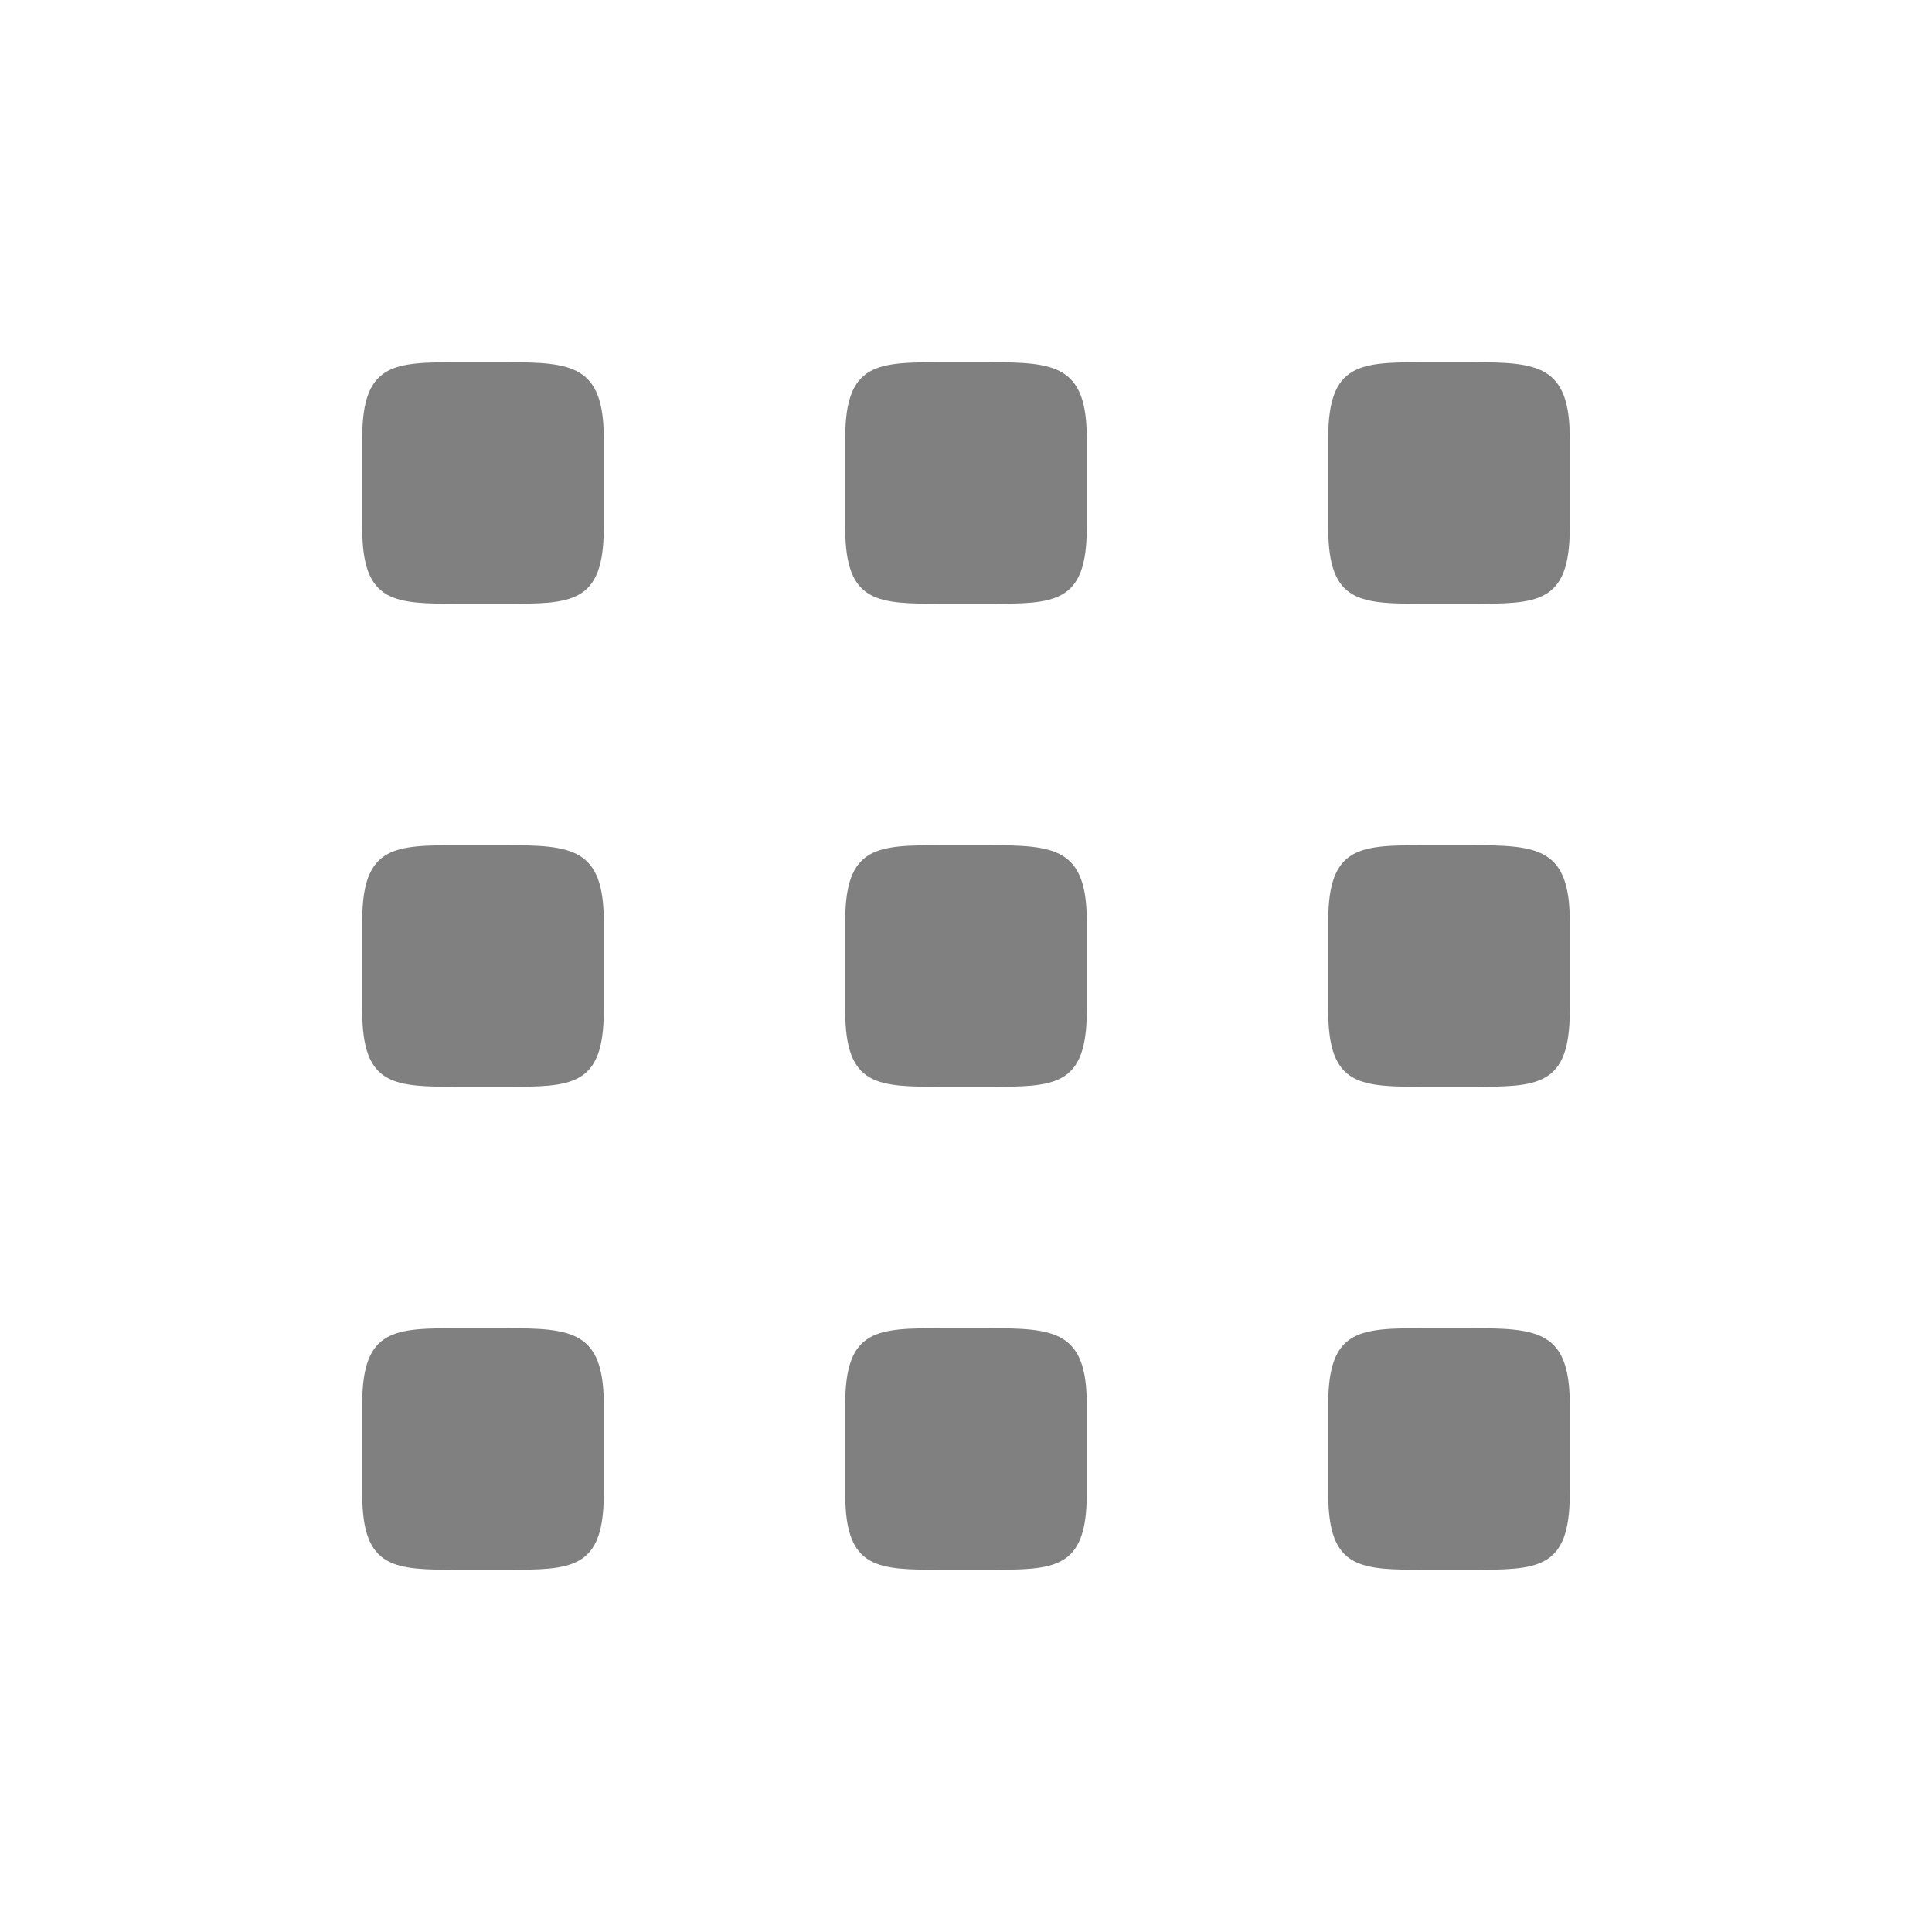
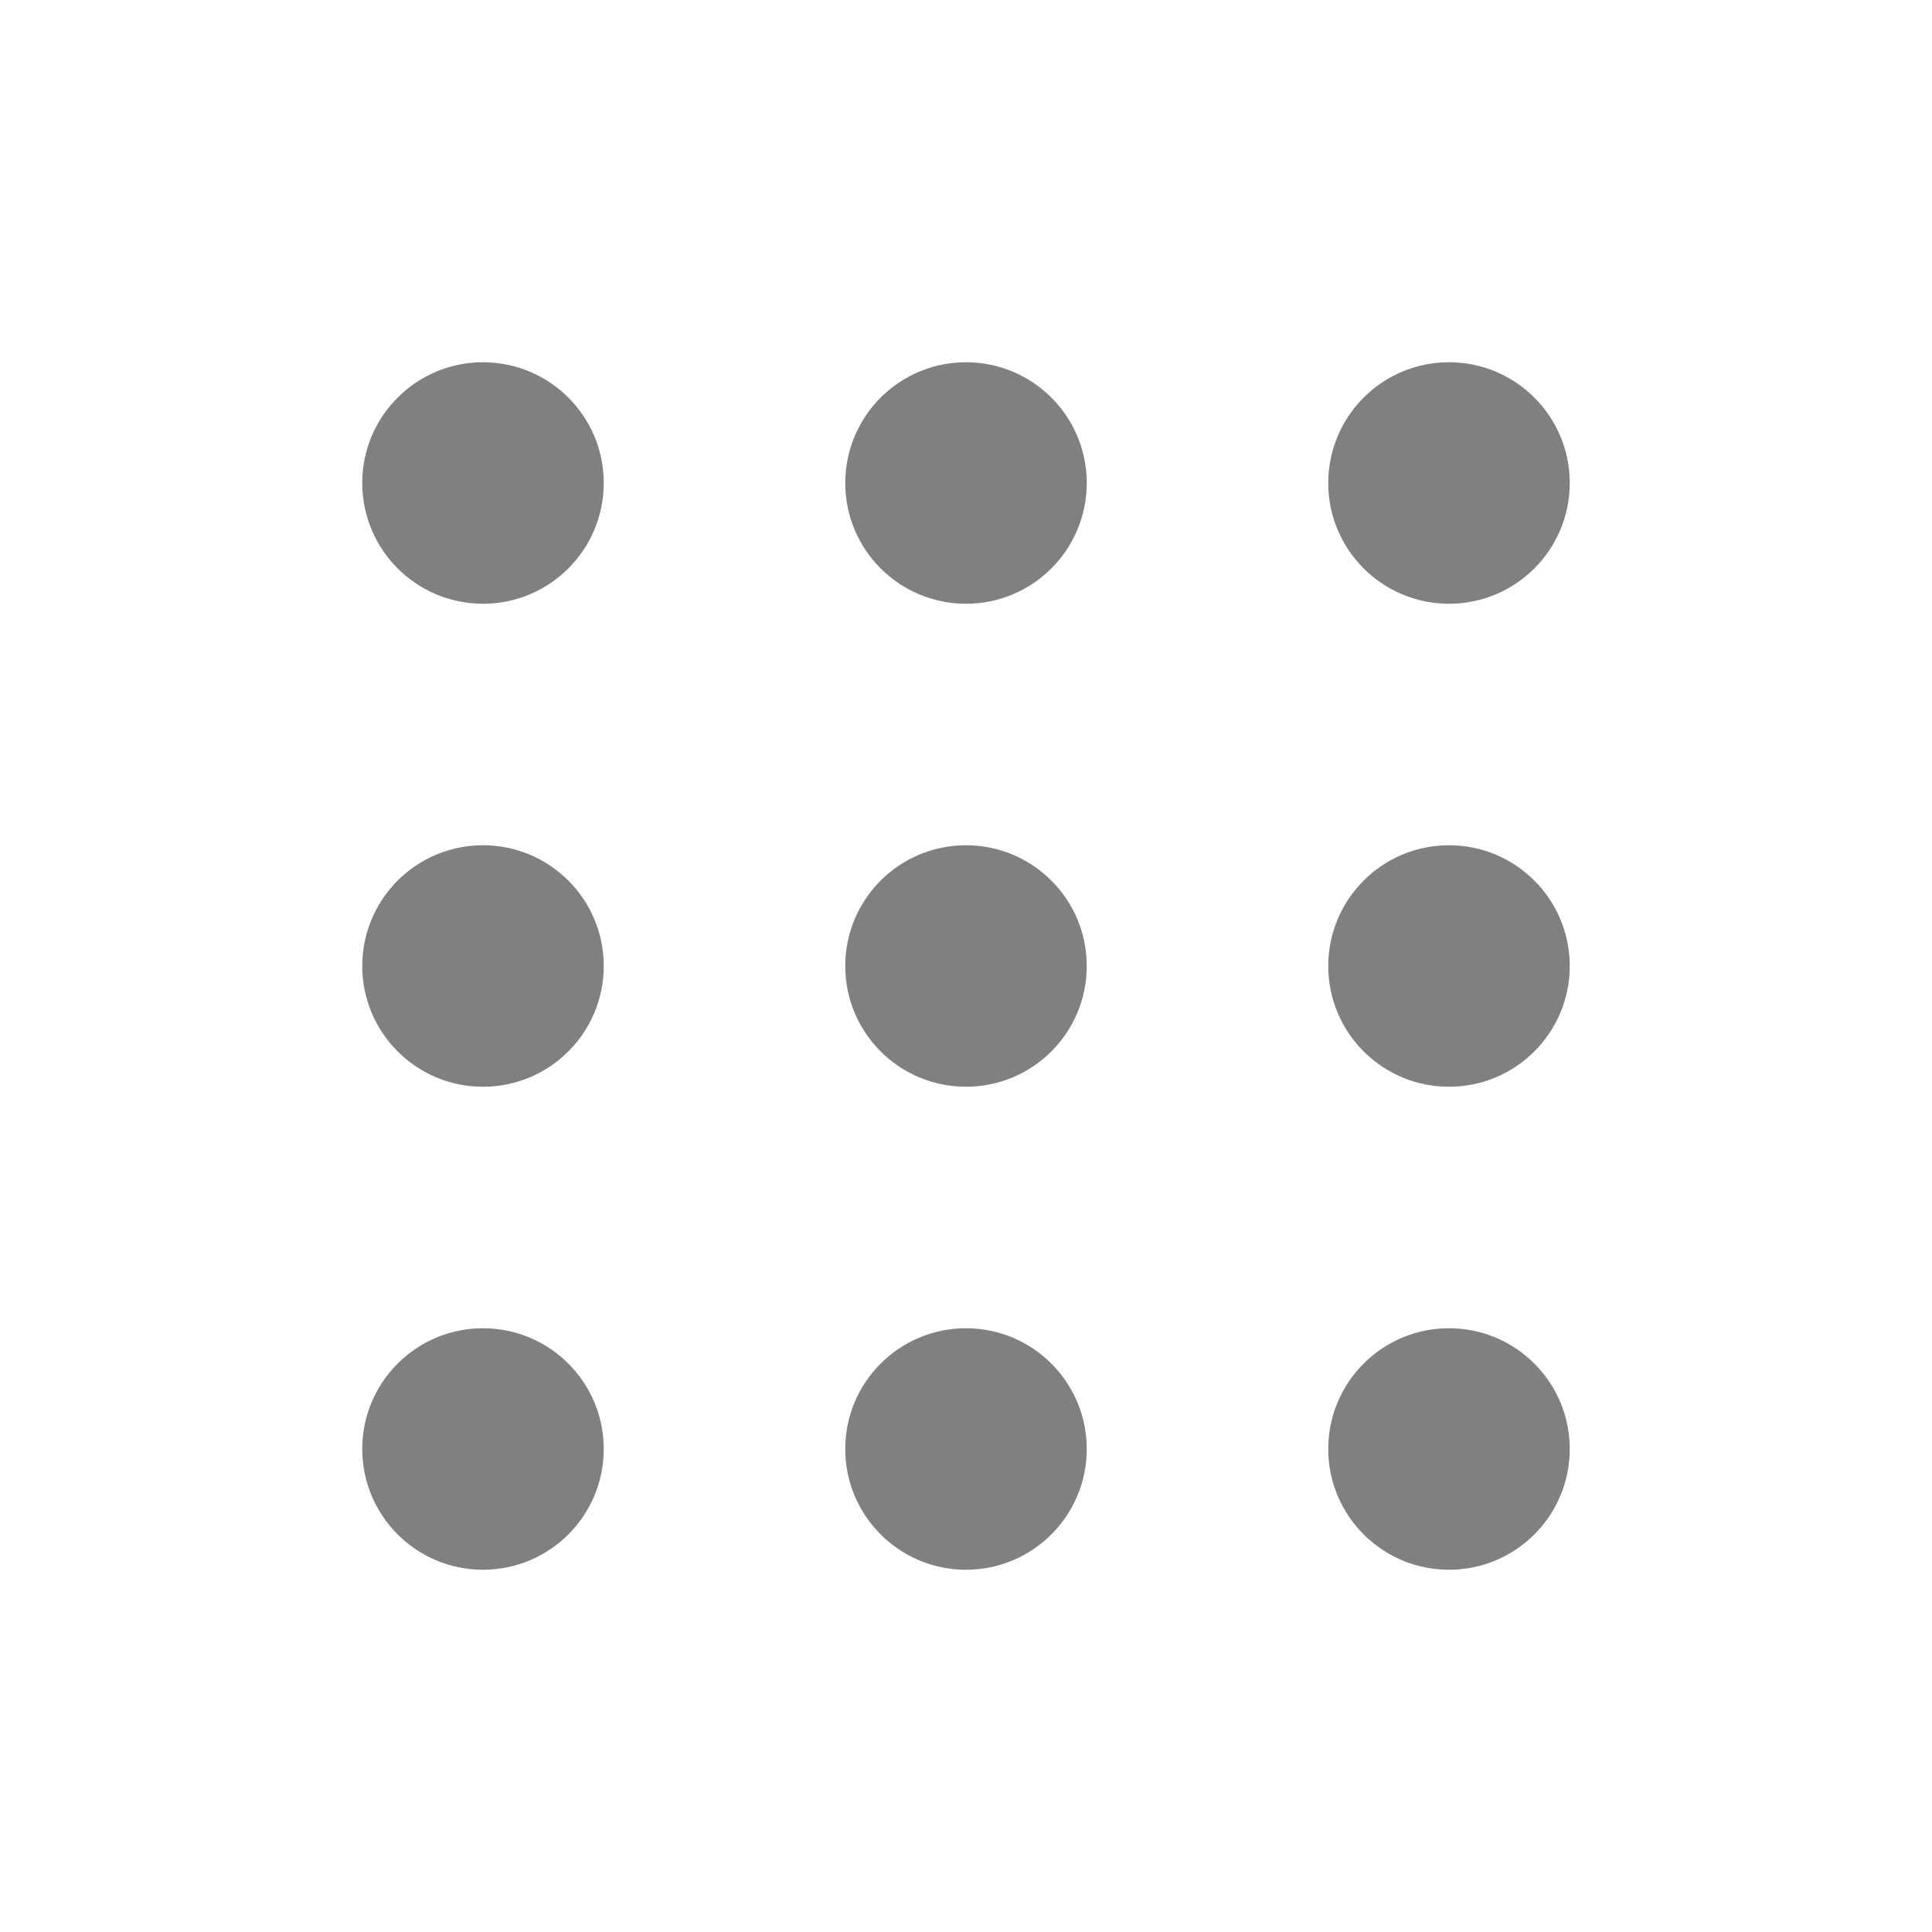
- <svg xmlns="http://www.w3.org/2000/svg" viewBox="0 0 16 16">
-   <path d="M3.805 3C3.268 3 3 3 3 3.625v.75C3 5 3.268 5 3.805 5h.39C4.732 5 5 5 5 4.375v-.75C5 3.022 4.732 3 4.195 3zm4 0C7.268 3 7 3 7 3.625v.75C7 5 7.268 5 7.805 5h.39C8.732 5 9 5 9 4.375v-.75C9 3.022 8.732 3 8.195 3zm4 0C11.268 3 11 3 11 3.625v.75c0 .625.268.625.805.625h.39C12.732 5 13 5 13 4.375v-.75c0-.603-.268-.625-.805-.625zm-8 4C3.268 7 3 7 3 7.625v.75C3 9 3.268 9 3.805 9h.39C4.732 9 5 9 5 8.375v-.75C5 7.022 4.732 7 4.195 7zm4 0C7.268 7 7 7 7 7.625v.75C7 9 7.268 9 7.805 9h.39C8.732 9 9 9 9 8.375v-.75C9 7.022 8.732 7 8.195 7zm4 0C11.268 7 11 7 11 7.625v.75c0 .625.268.625.805.625h.39C12.732 9 13 9 13 8.375v-.75c0-.603-.268-.625-.805-.625zm-8 4C3.268 11 3 11 3 11.625v.75c0 .625.268.625.805.625h.39C4.732 13 5 13 5 12.375v-.75c0-.603-.268-.625-.805-.625zm4 0C7.268 11 7 11 7 11.625v.75c0 .625.268.625.805.625h.39C8.732 13 9 13 9 12.375v-.75c0-.603-.268-.625-.805-.625zm4 0c-.537 0-.805 0-.805.625v.75c0 .625.268.625.805.625h.39c.537 0 .805 0 .805-.625v-.75c0-.603-.268-.625-.805-.625z" fill="gray" overflow="visible" />
+ <svg xmlns="http://www.w3.org/2000/svg" width="16" height="16" viewBox="0 0 16 16" fill="gray">
+   <circle r="1" cx="4" cy="4" />
+   <circle r="1" cx="8" cy="4" />
+   <circle r="1" cx="12" cy="4" />
+   <circle r="1" cx="4" cy="8" />
+   <circle r="1" cx="8" cy="8" />
+   <circle r="1" cx="12" cy="8" />
+   <circle r="1" cx="4" cy="12" />
+   <circle r="1" cx="8" cy="12" />
+   <circle r="1" cx="12" cy="12" />
</svg>
